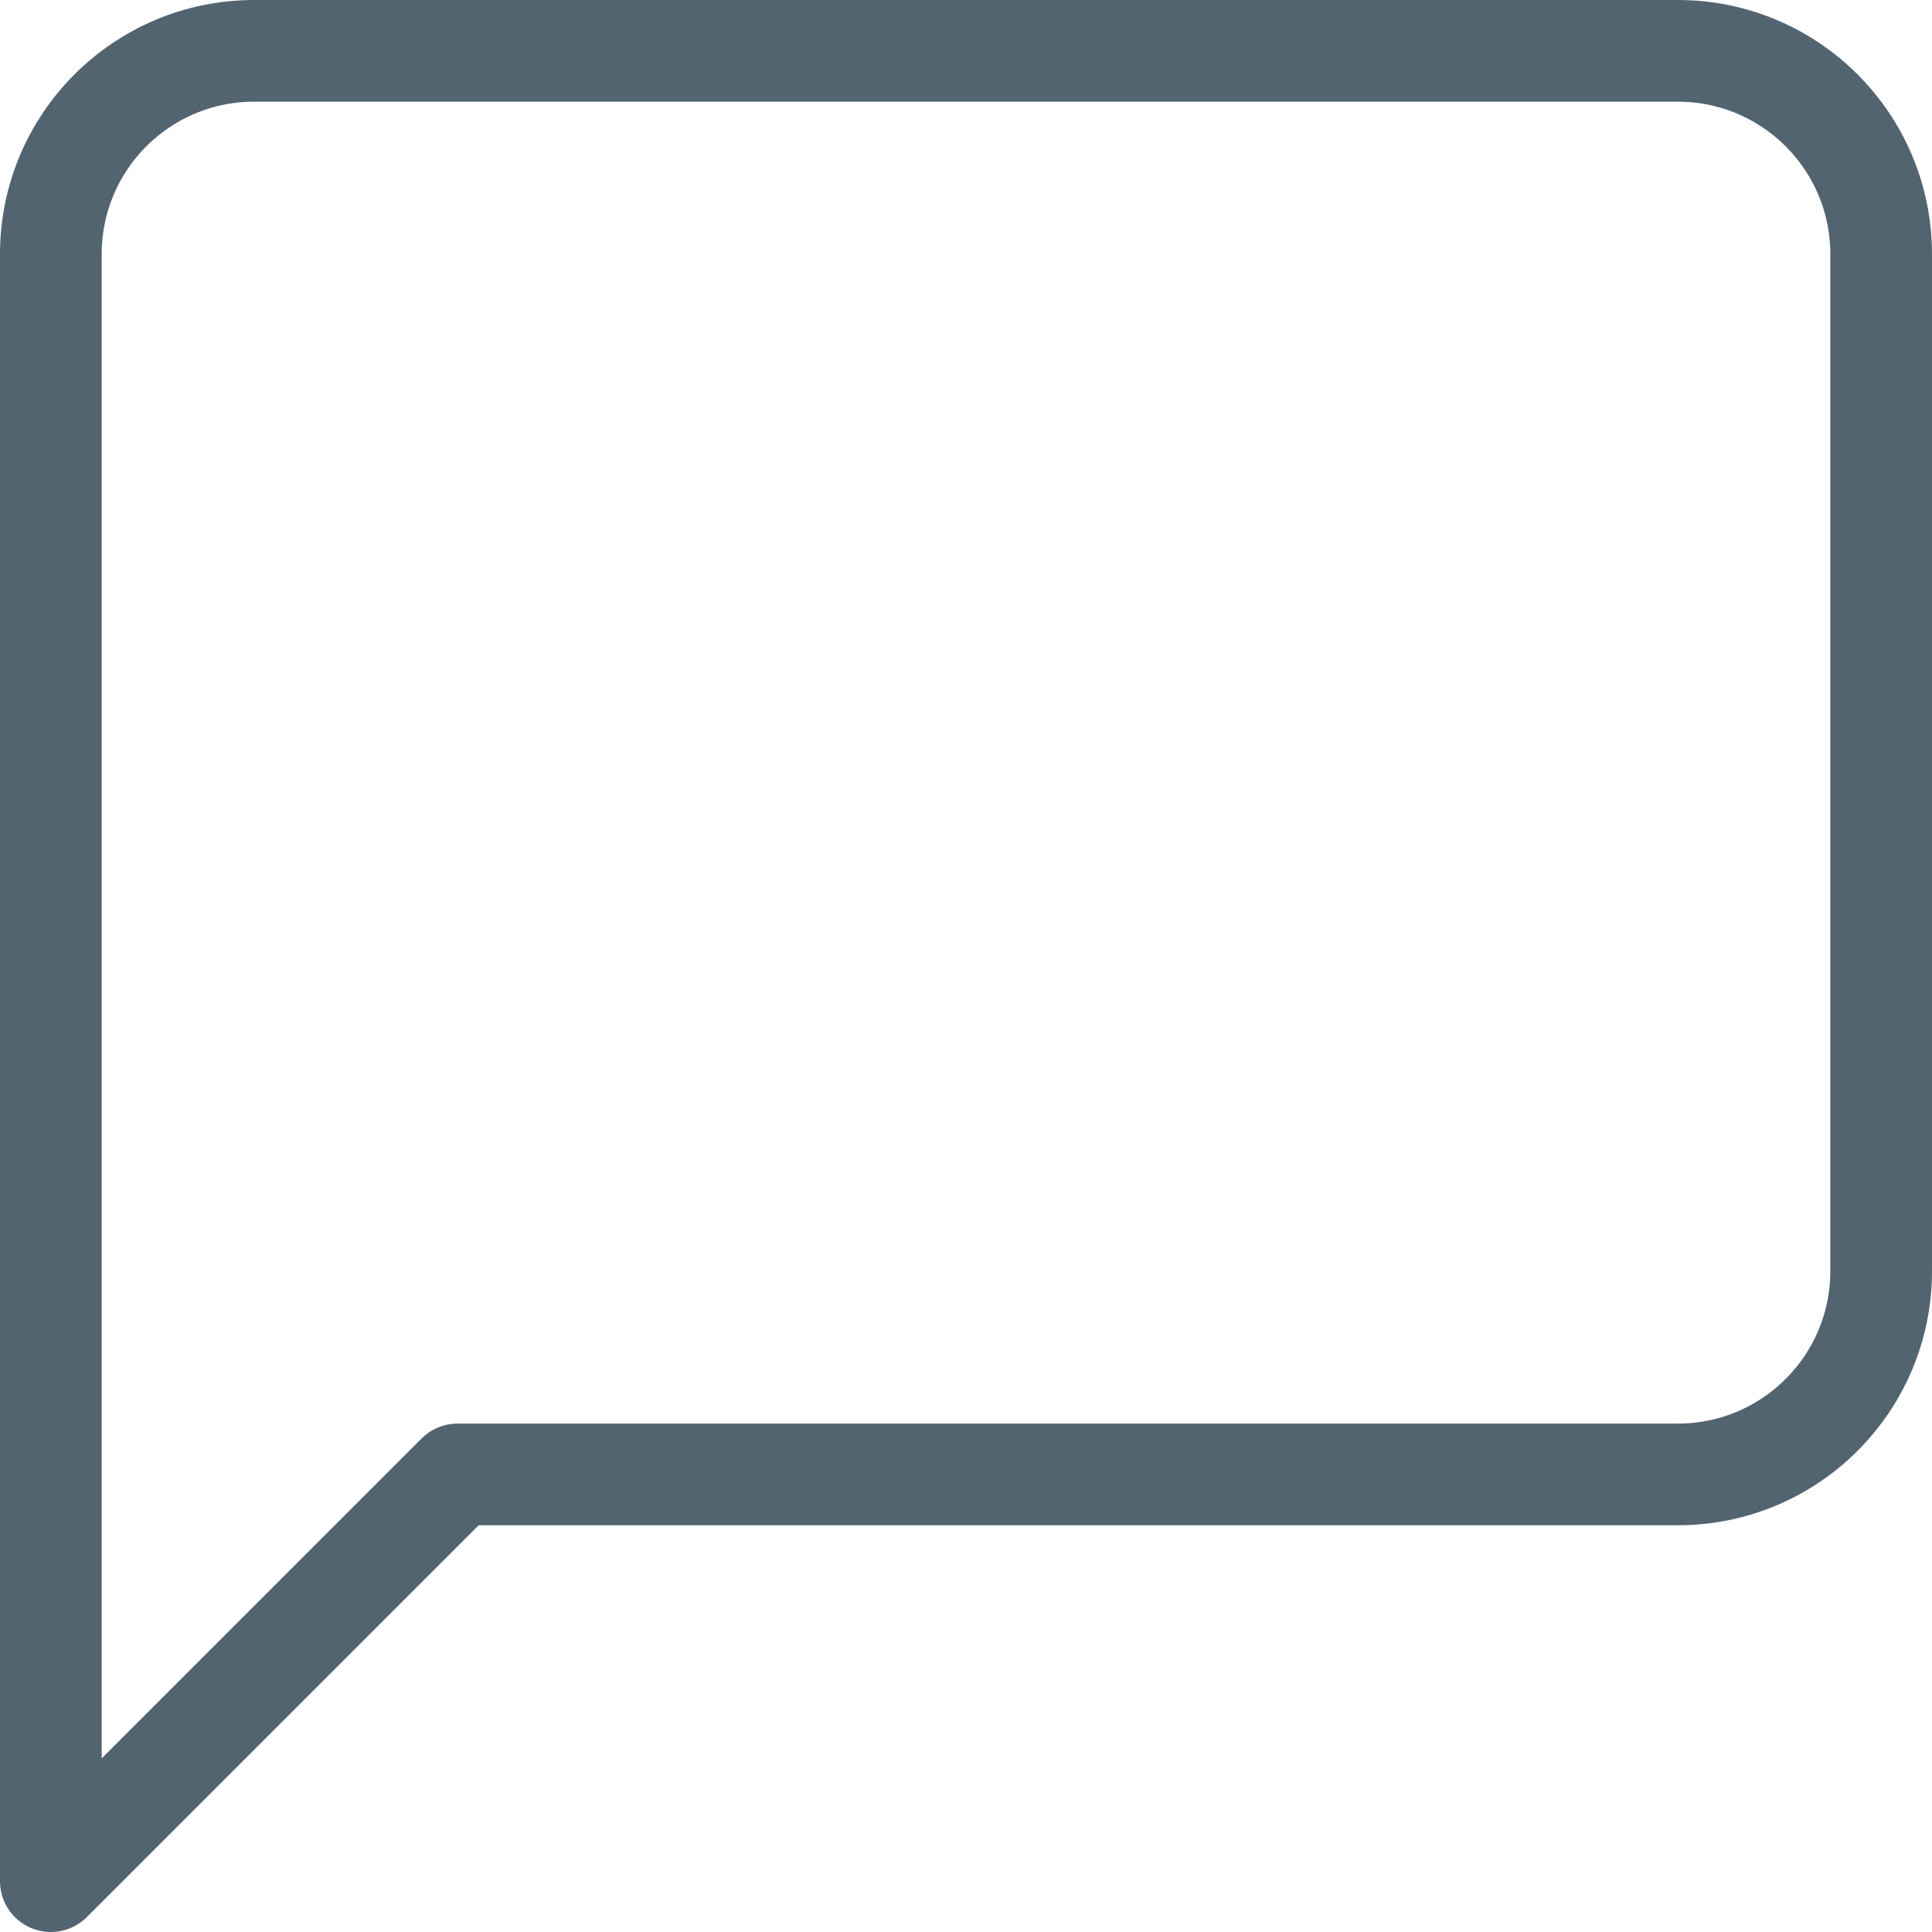
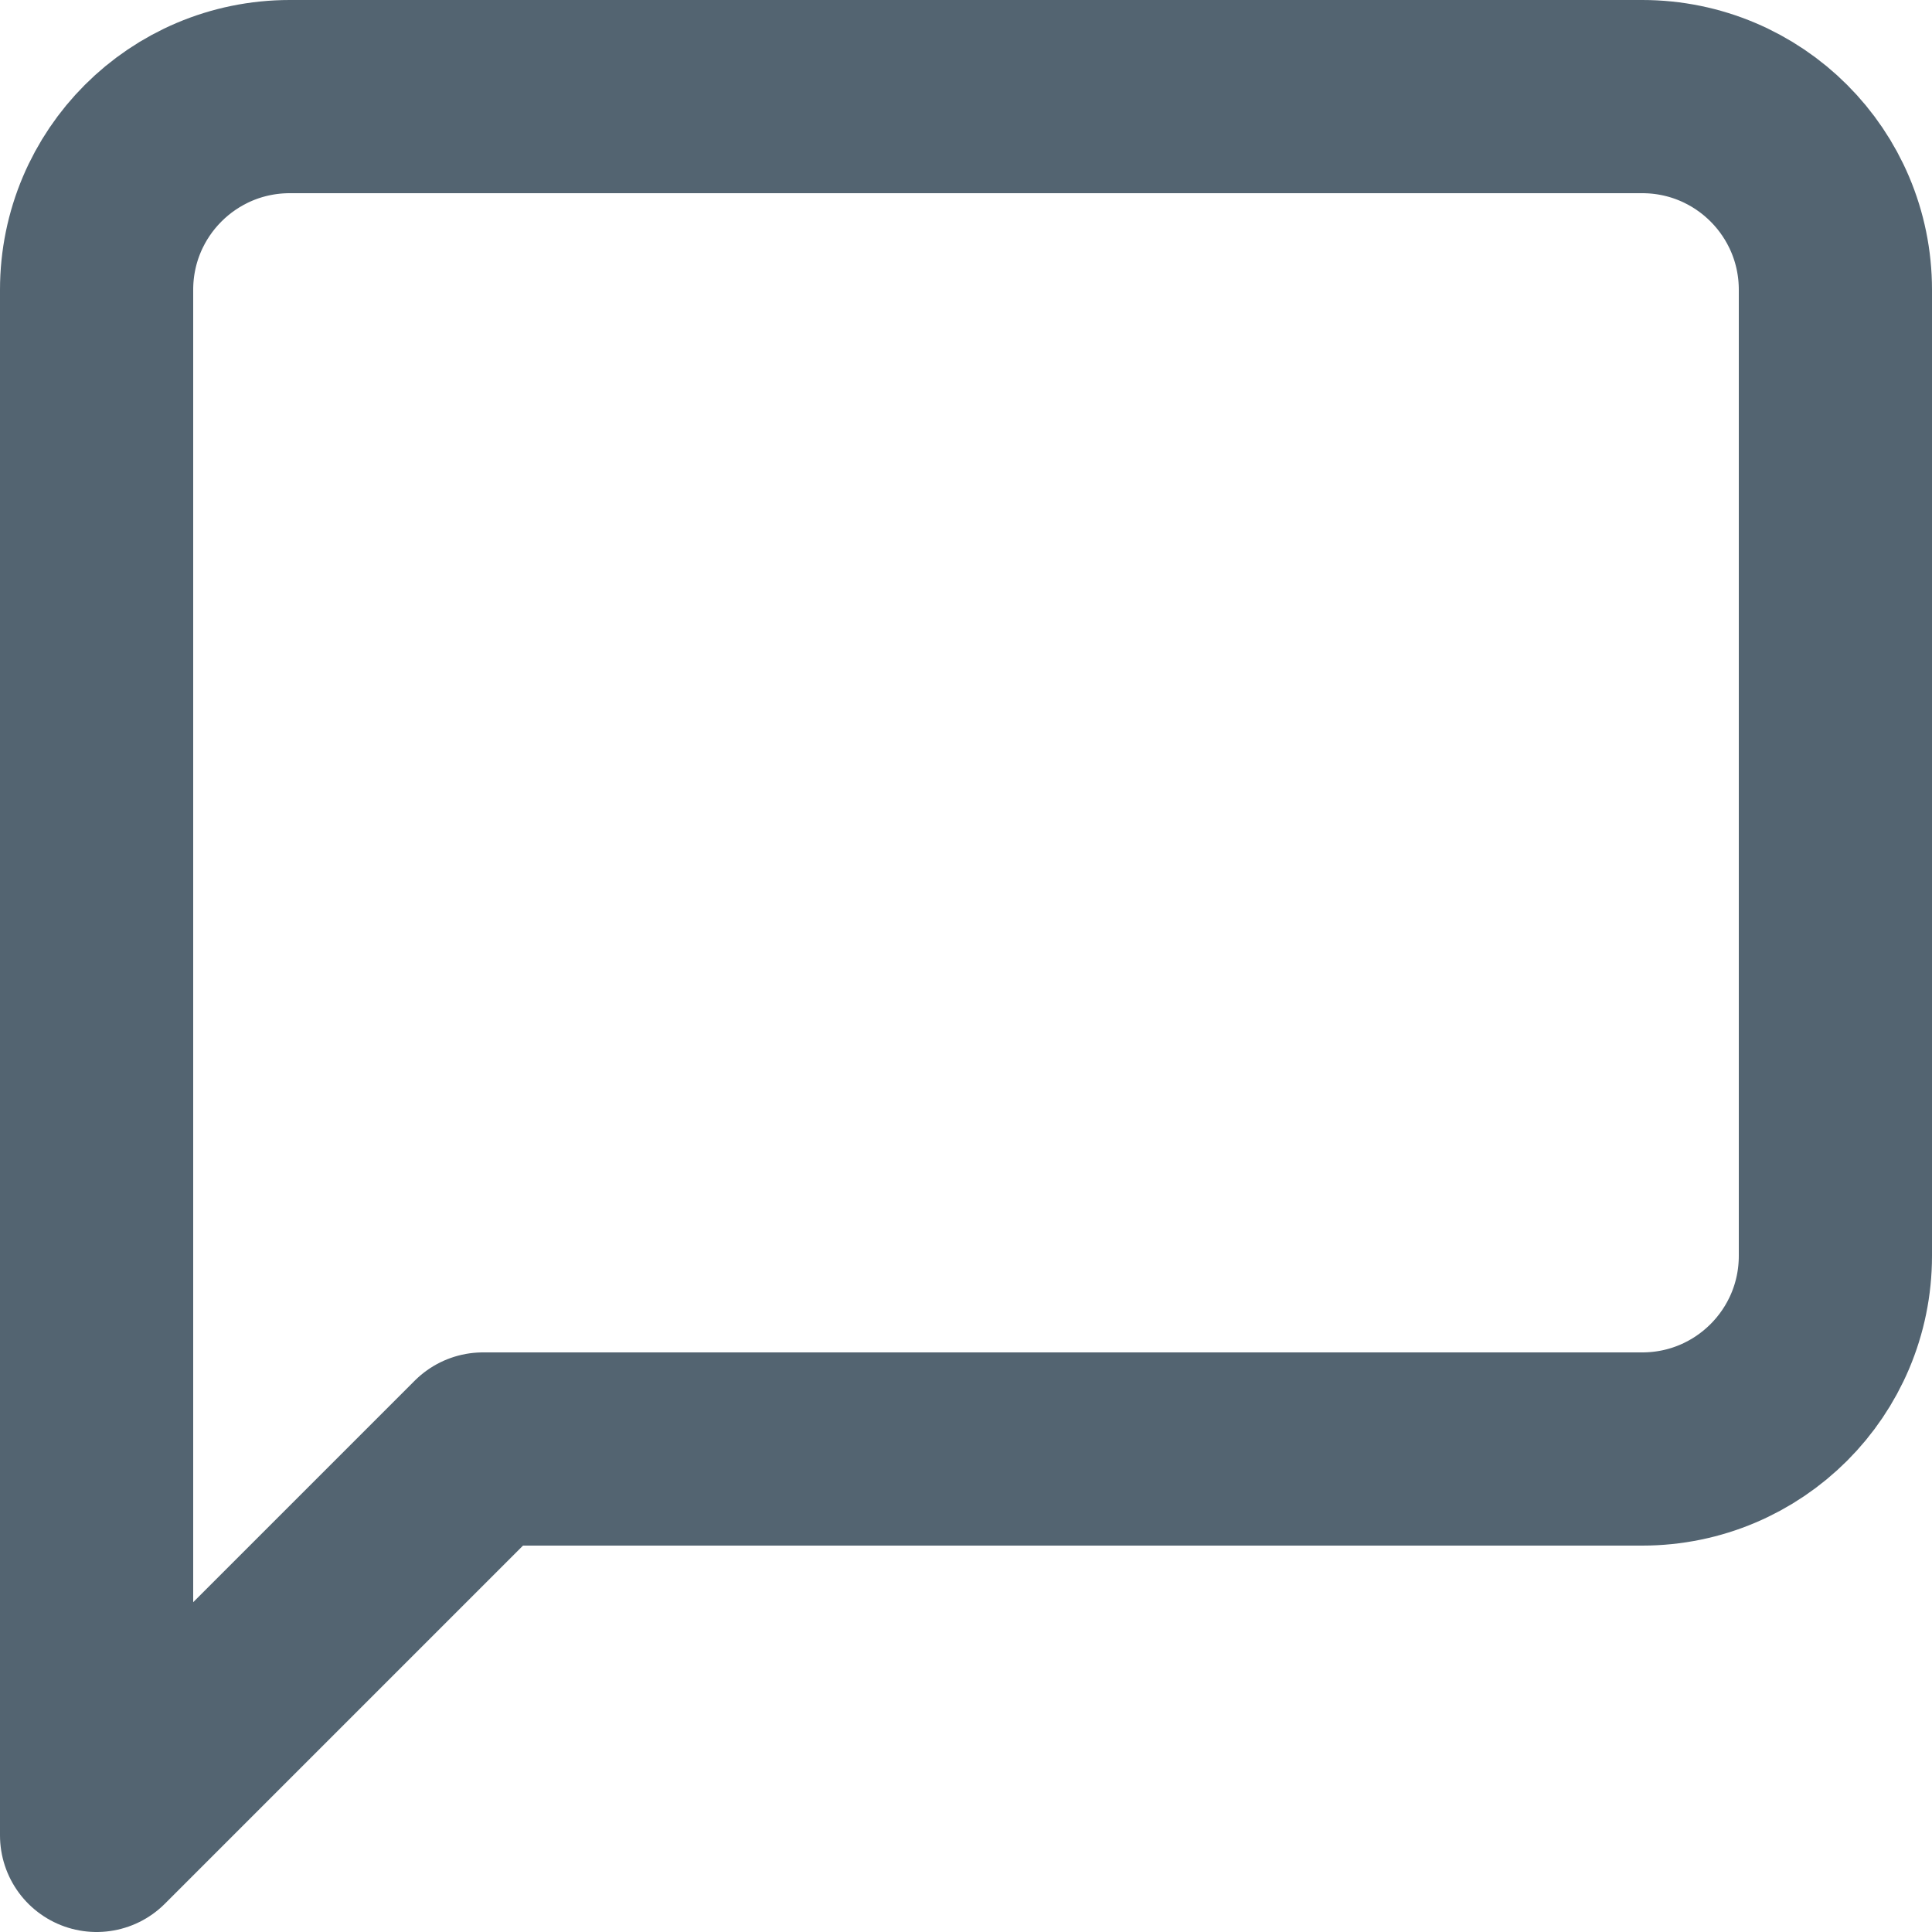
- <svg xmlns="http://www.w3.org/2000/svg" version="1.1" width="19" height="19" viewBox="0,0,19,19">
-   <g transform="translate(-230.5,-170.5)">
-     <g fill="none" stroke="#536471" stroke-linecap="round" stroke-linejoin="round" stroke-miterlimit="10">
+ <svg xmlns="http://www.w3.org/2000/svg" version="1.1" width="20" height="20" viewBox="0,0,20,20">
+   <g transform="translate(-230,-170)">
+     <g fill="none" stroke="#536471" stroke-width="2" stroke-linecap="round" stroke-linejoin="round" stroke-miterlimit="10">
      <path d="M249,183c0,1.105 -0.895,2 -2,2h-12l-4,4v-16c0,-1.105 0.895,-2 2,-2h14c1.105,0 2,0.895 2,2z" />
    </g>
  </g>
</svg>
